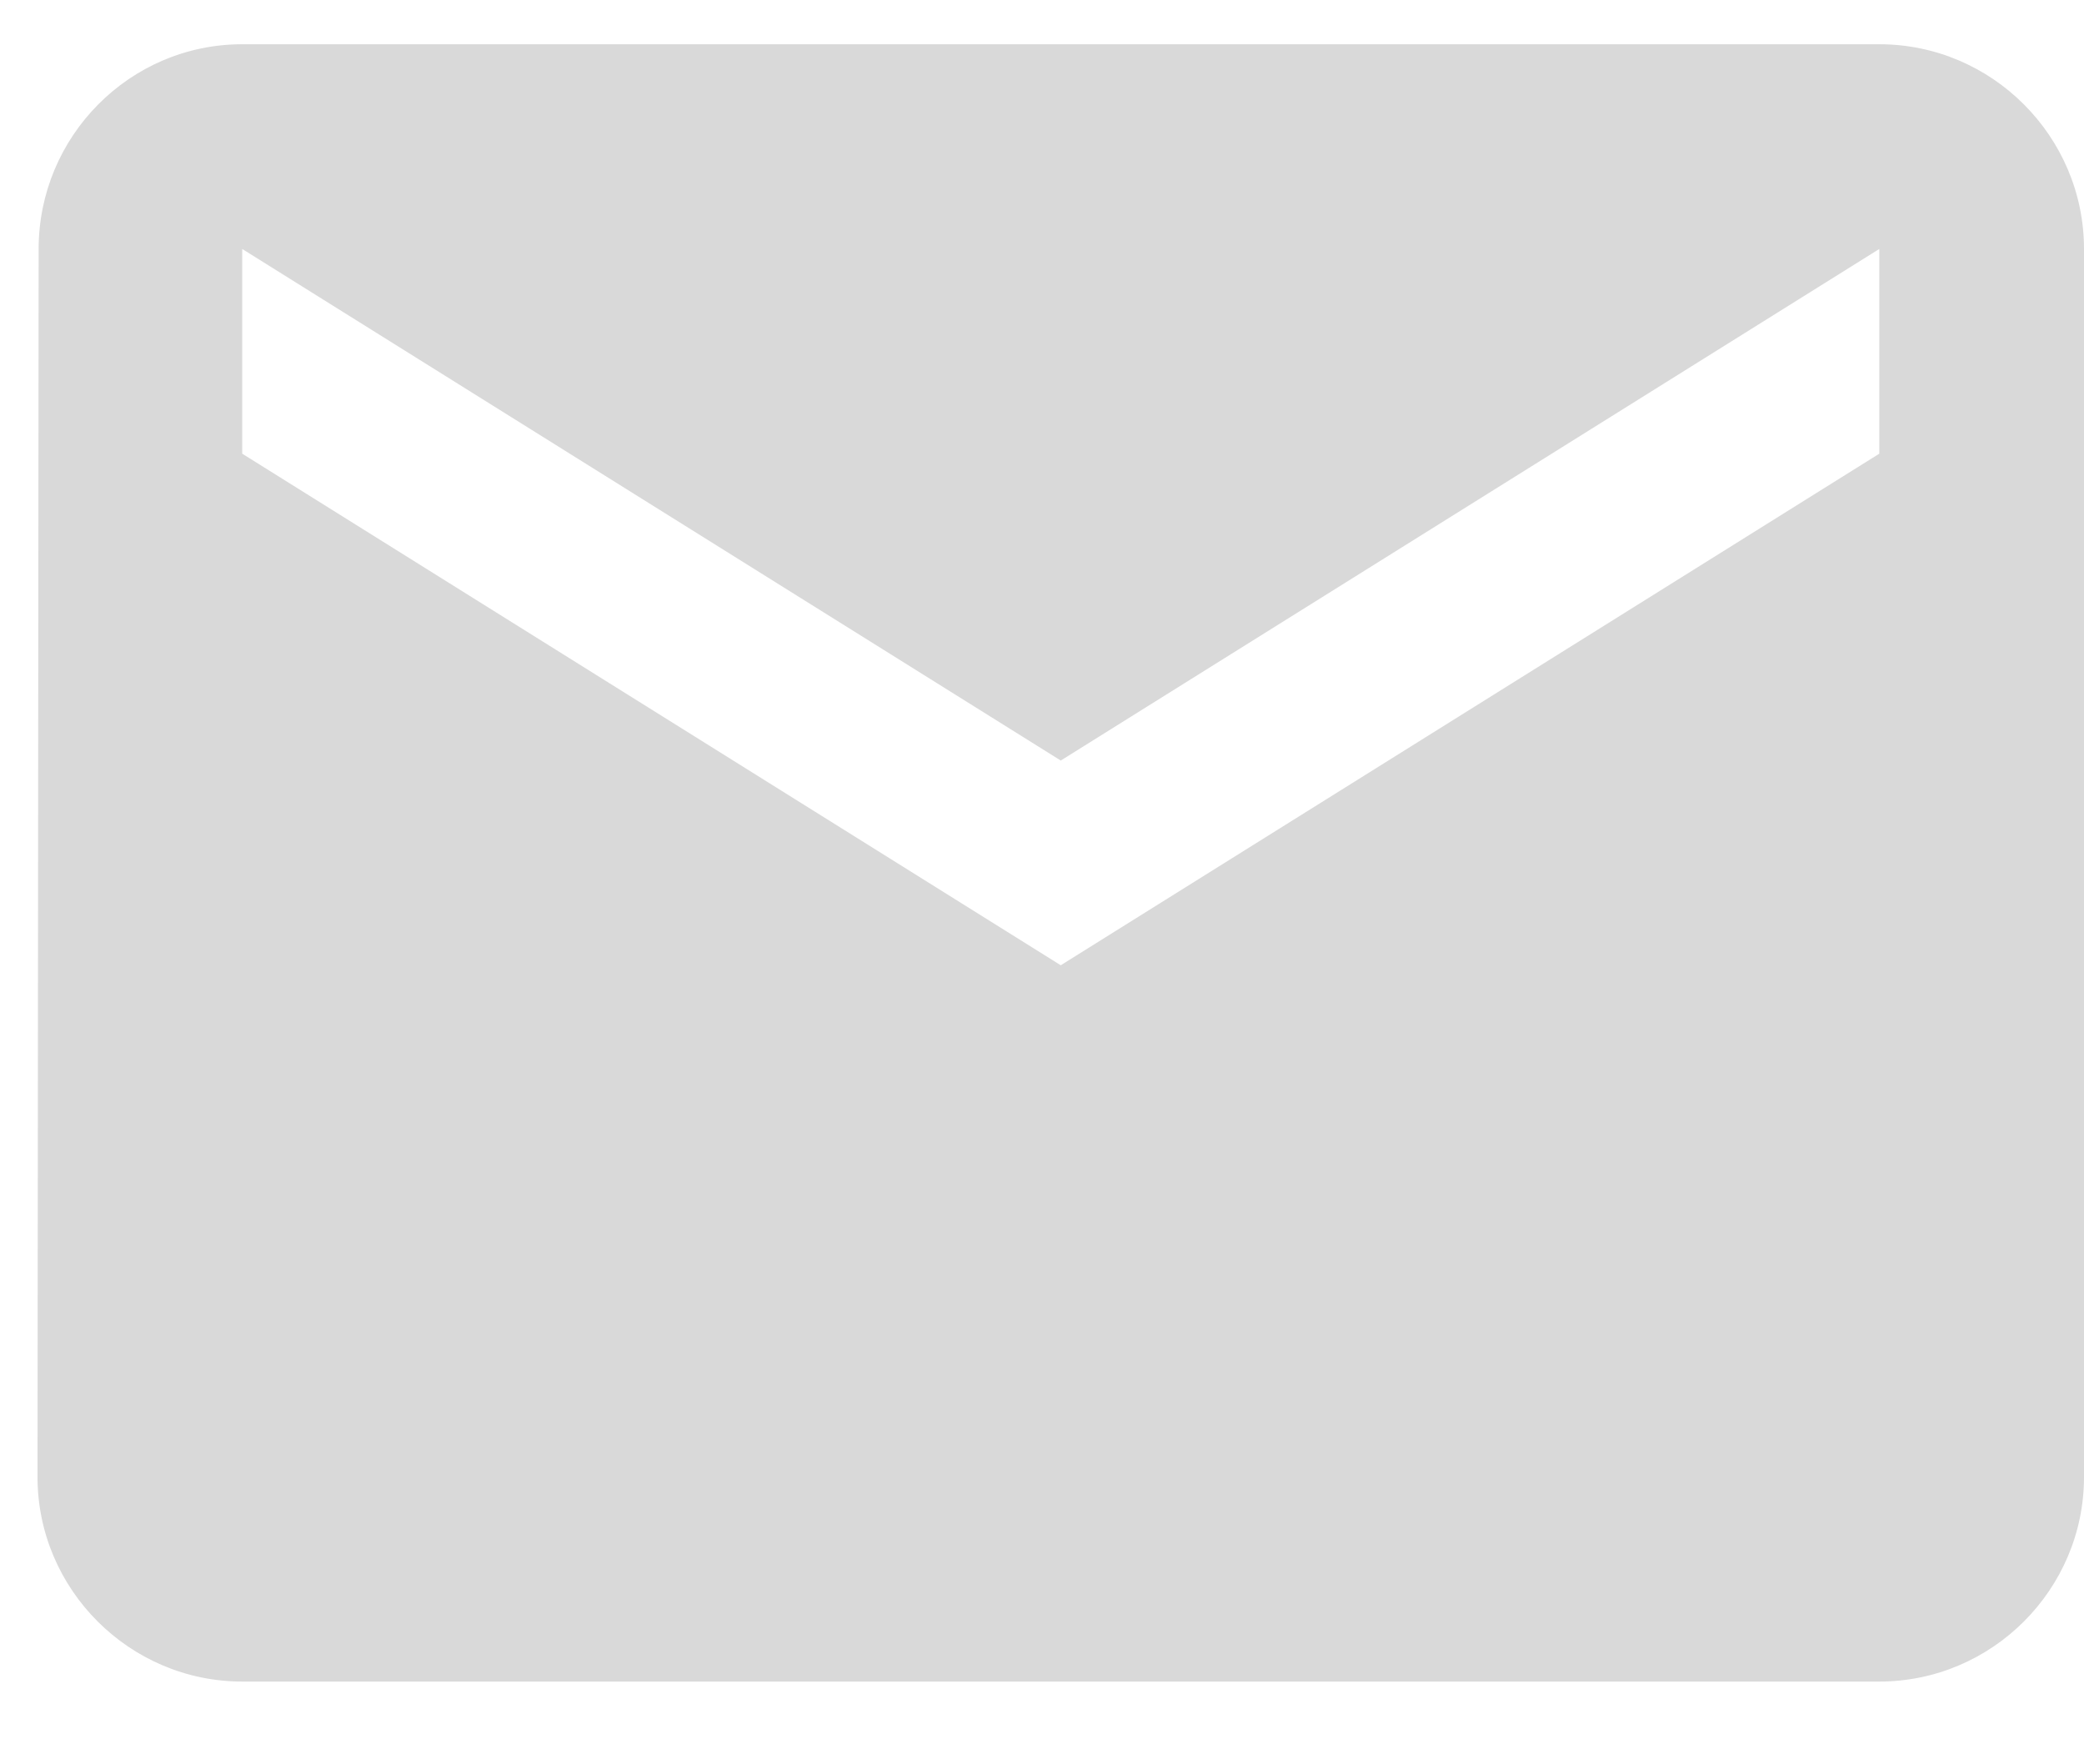
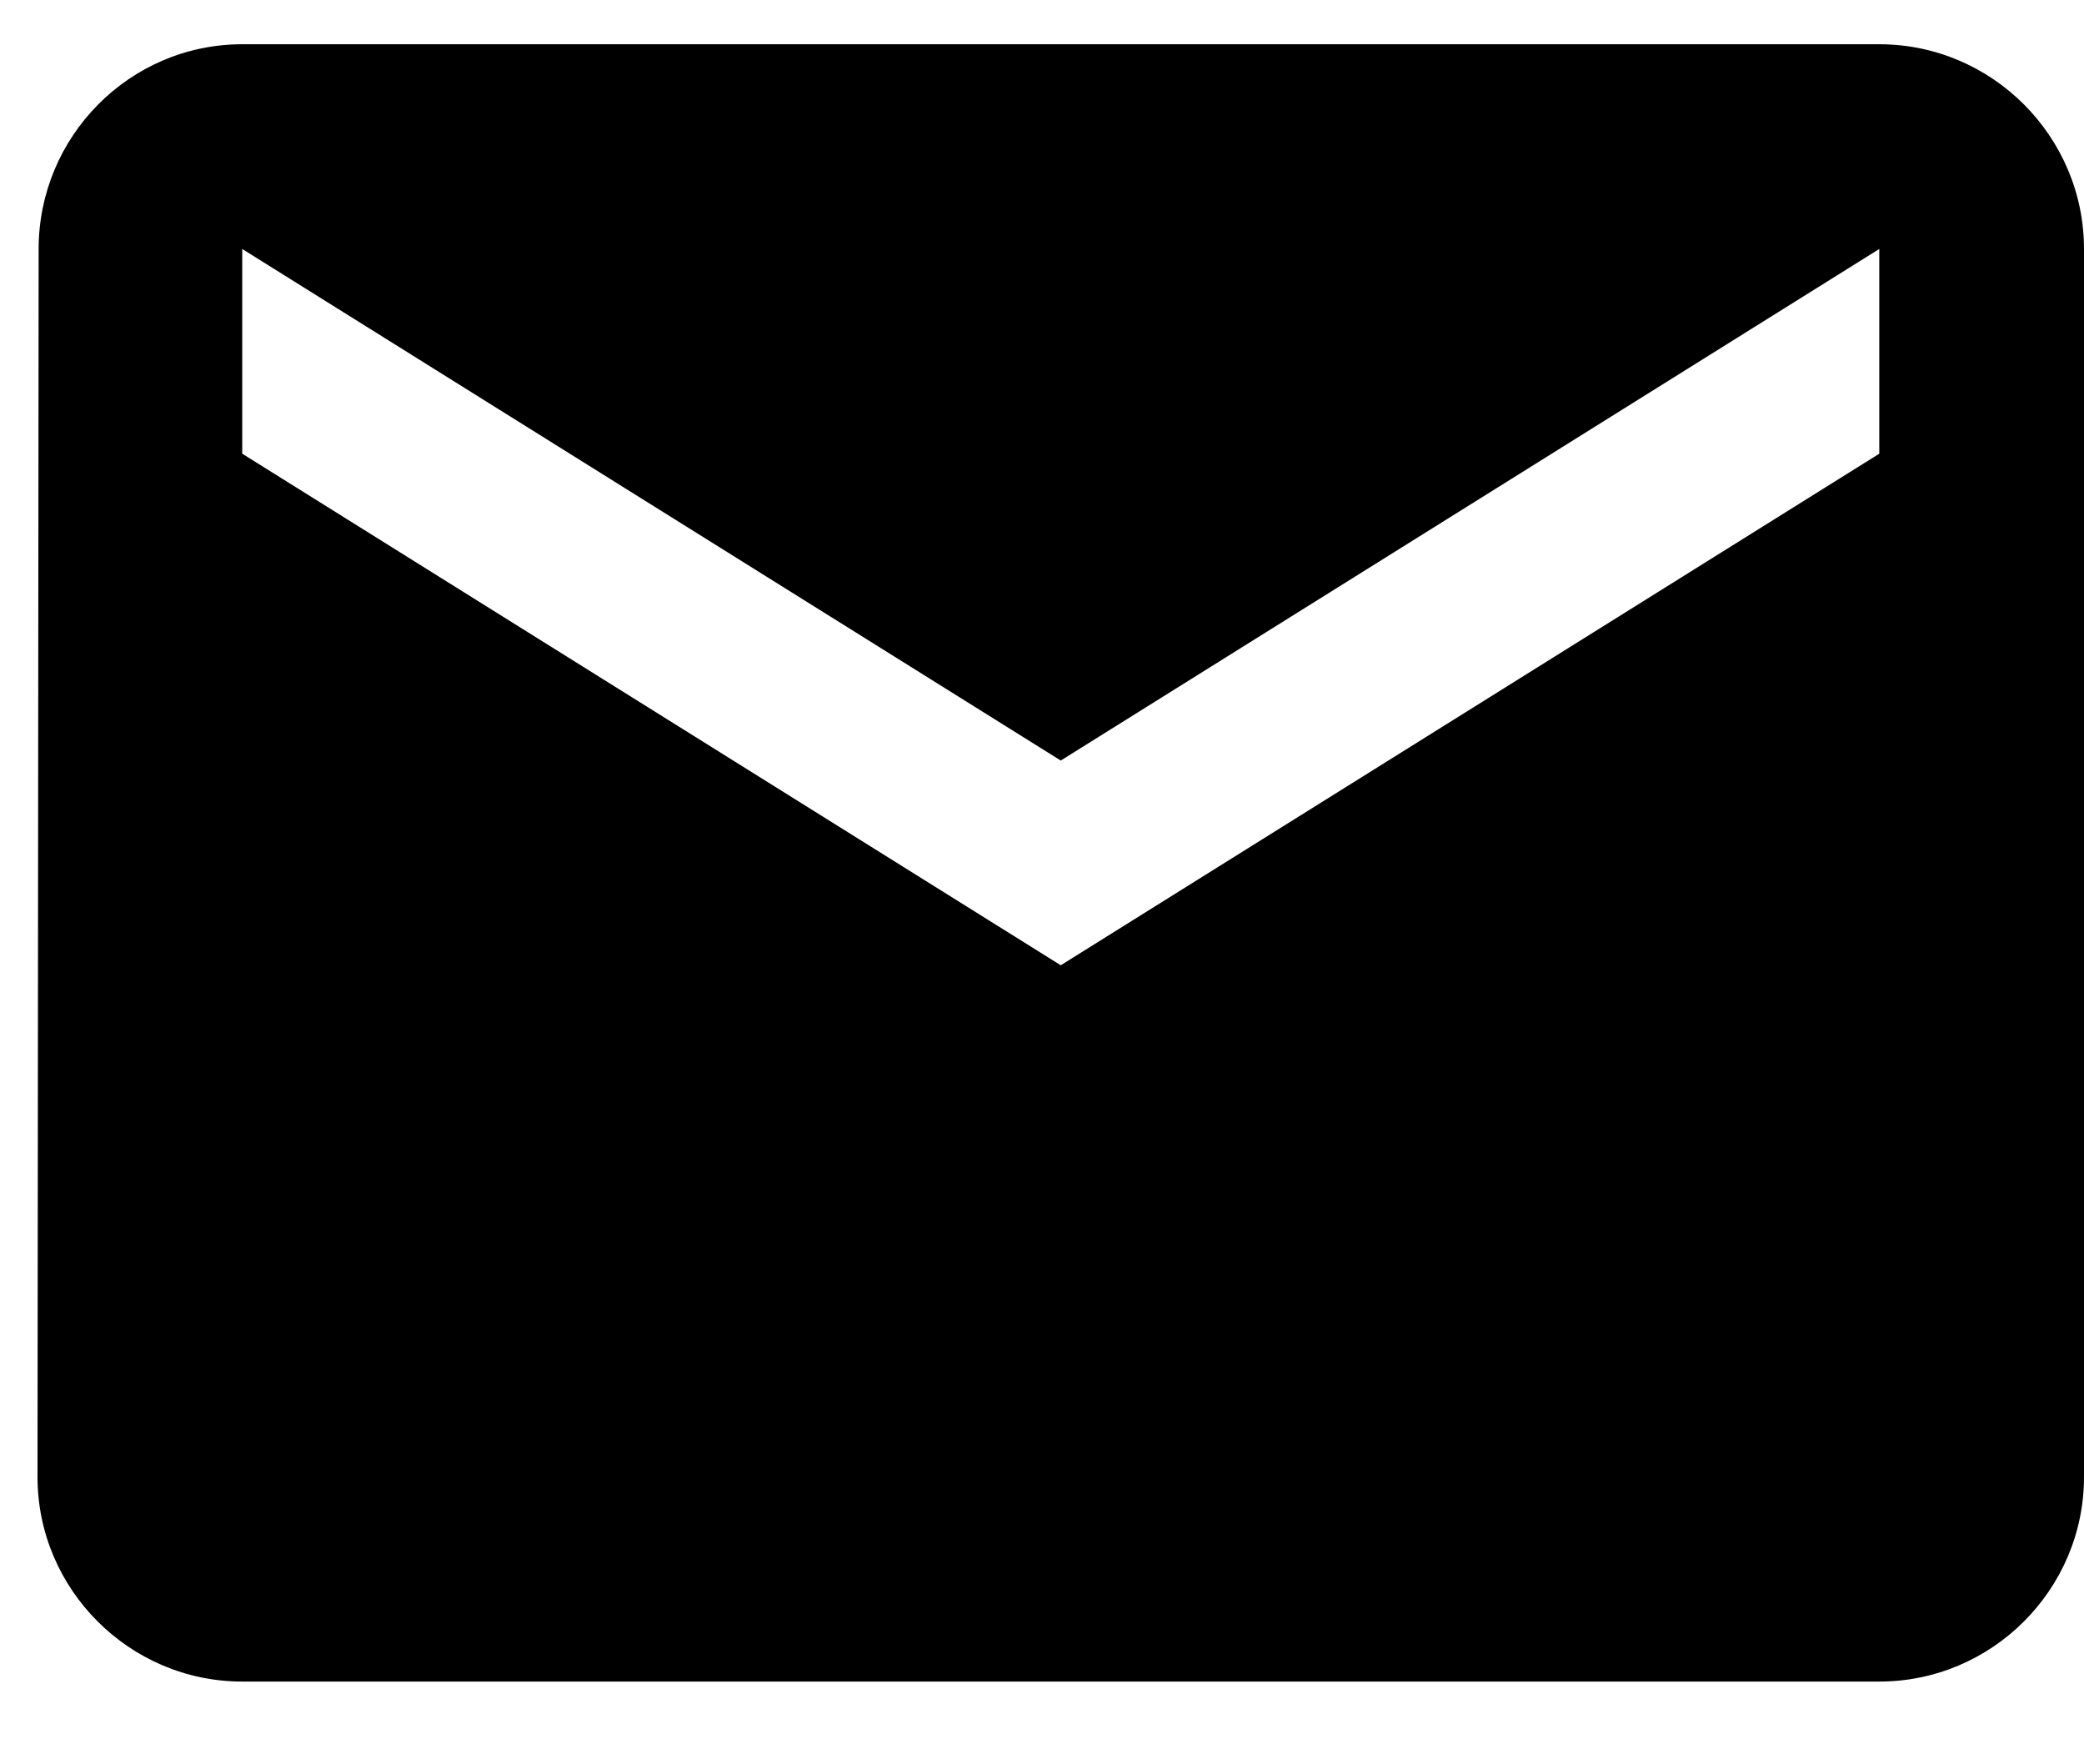
- <svg xmlns="http://www.w3.org/2000/svg" width="13" height="11" viewBox="0 0 13 11" fill="none">
-   <path d="M11.723 0.276H1.511C0.809 0.276 0.241 0.851 0.241 1.553L0.234 9.213C0.234 9.915 0.809 10.489 1.511 10.489H11.723C12.426 10.489 13 9.915 13 9.213V1.553C13 0.851 12.426 0.276 11.723 0.276ZM11.723 2.83L6.617 6.021L1.511 2.83V1.553L6.617 4.744L11.723 1.553V2.83Z" fill="#D9D9D9" />
+ <svg xmlns="http://www.w3.org/2000/svg" width="13" height="11" viewBox="0 0 13 11">
+   <path d="M11.723 0.276H1.511C0.809 0.276 0.241 0.851 0.241 1.553L0.234 9.213C0.234 9.915 0.809 10.489 1.511 10.489H11.723C12.426 10.489 13 9.915 13 9.213V1.553C13 0.851 12.426 0.276 11.723 0.276ZM11.723 2.83L6.617 6.021L1.511 2.83V1.553L6.617 4.744L11.723 1.553V2.83Z" />
</svg>
